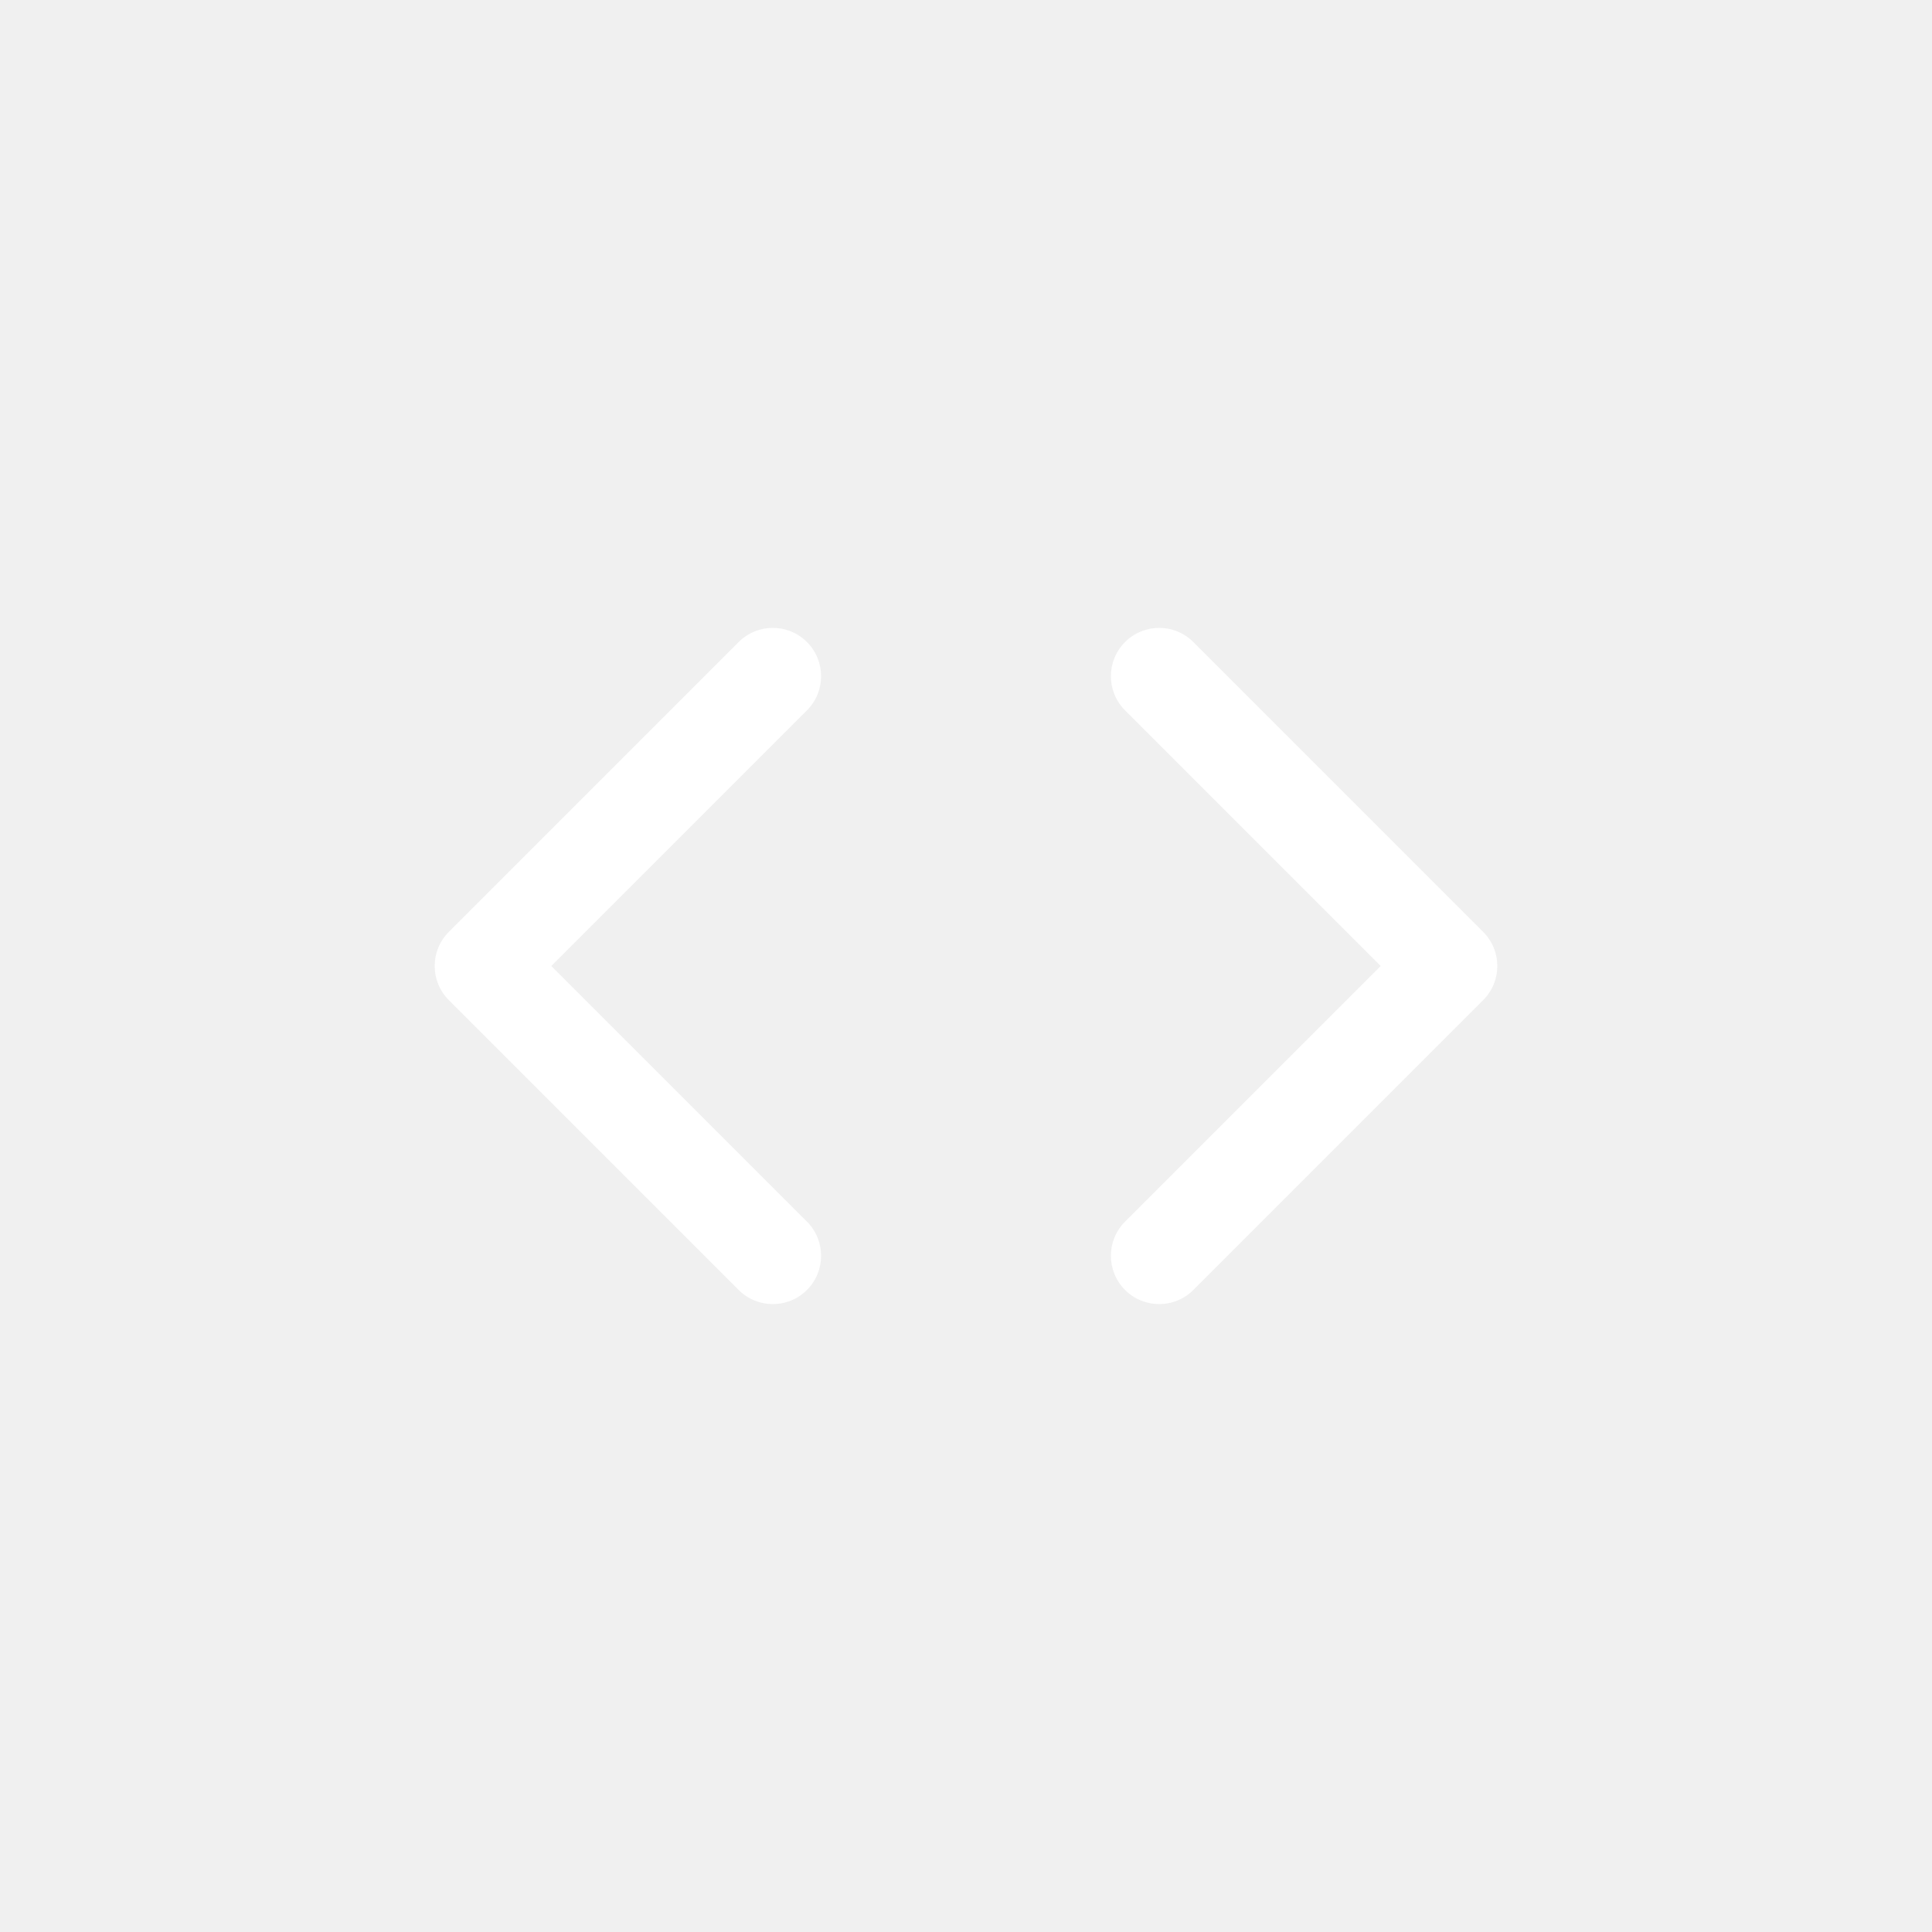
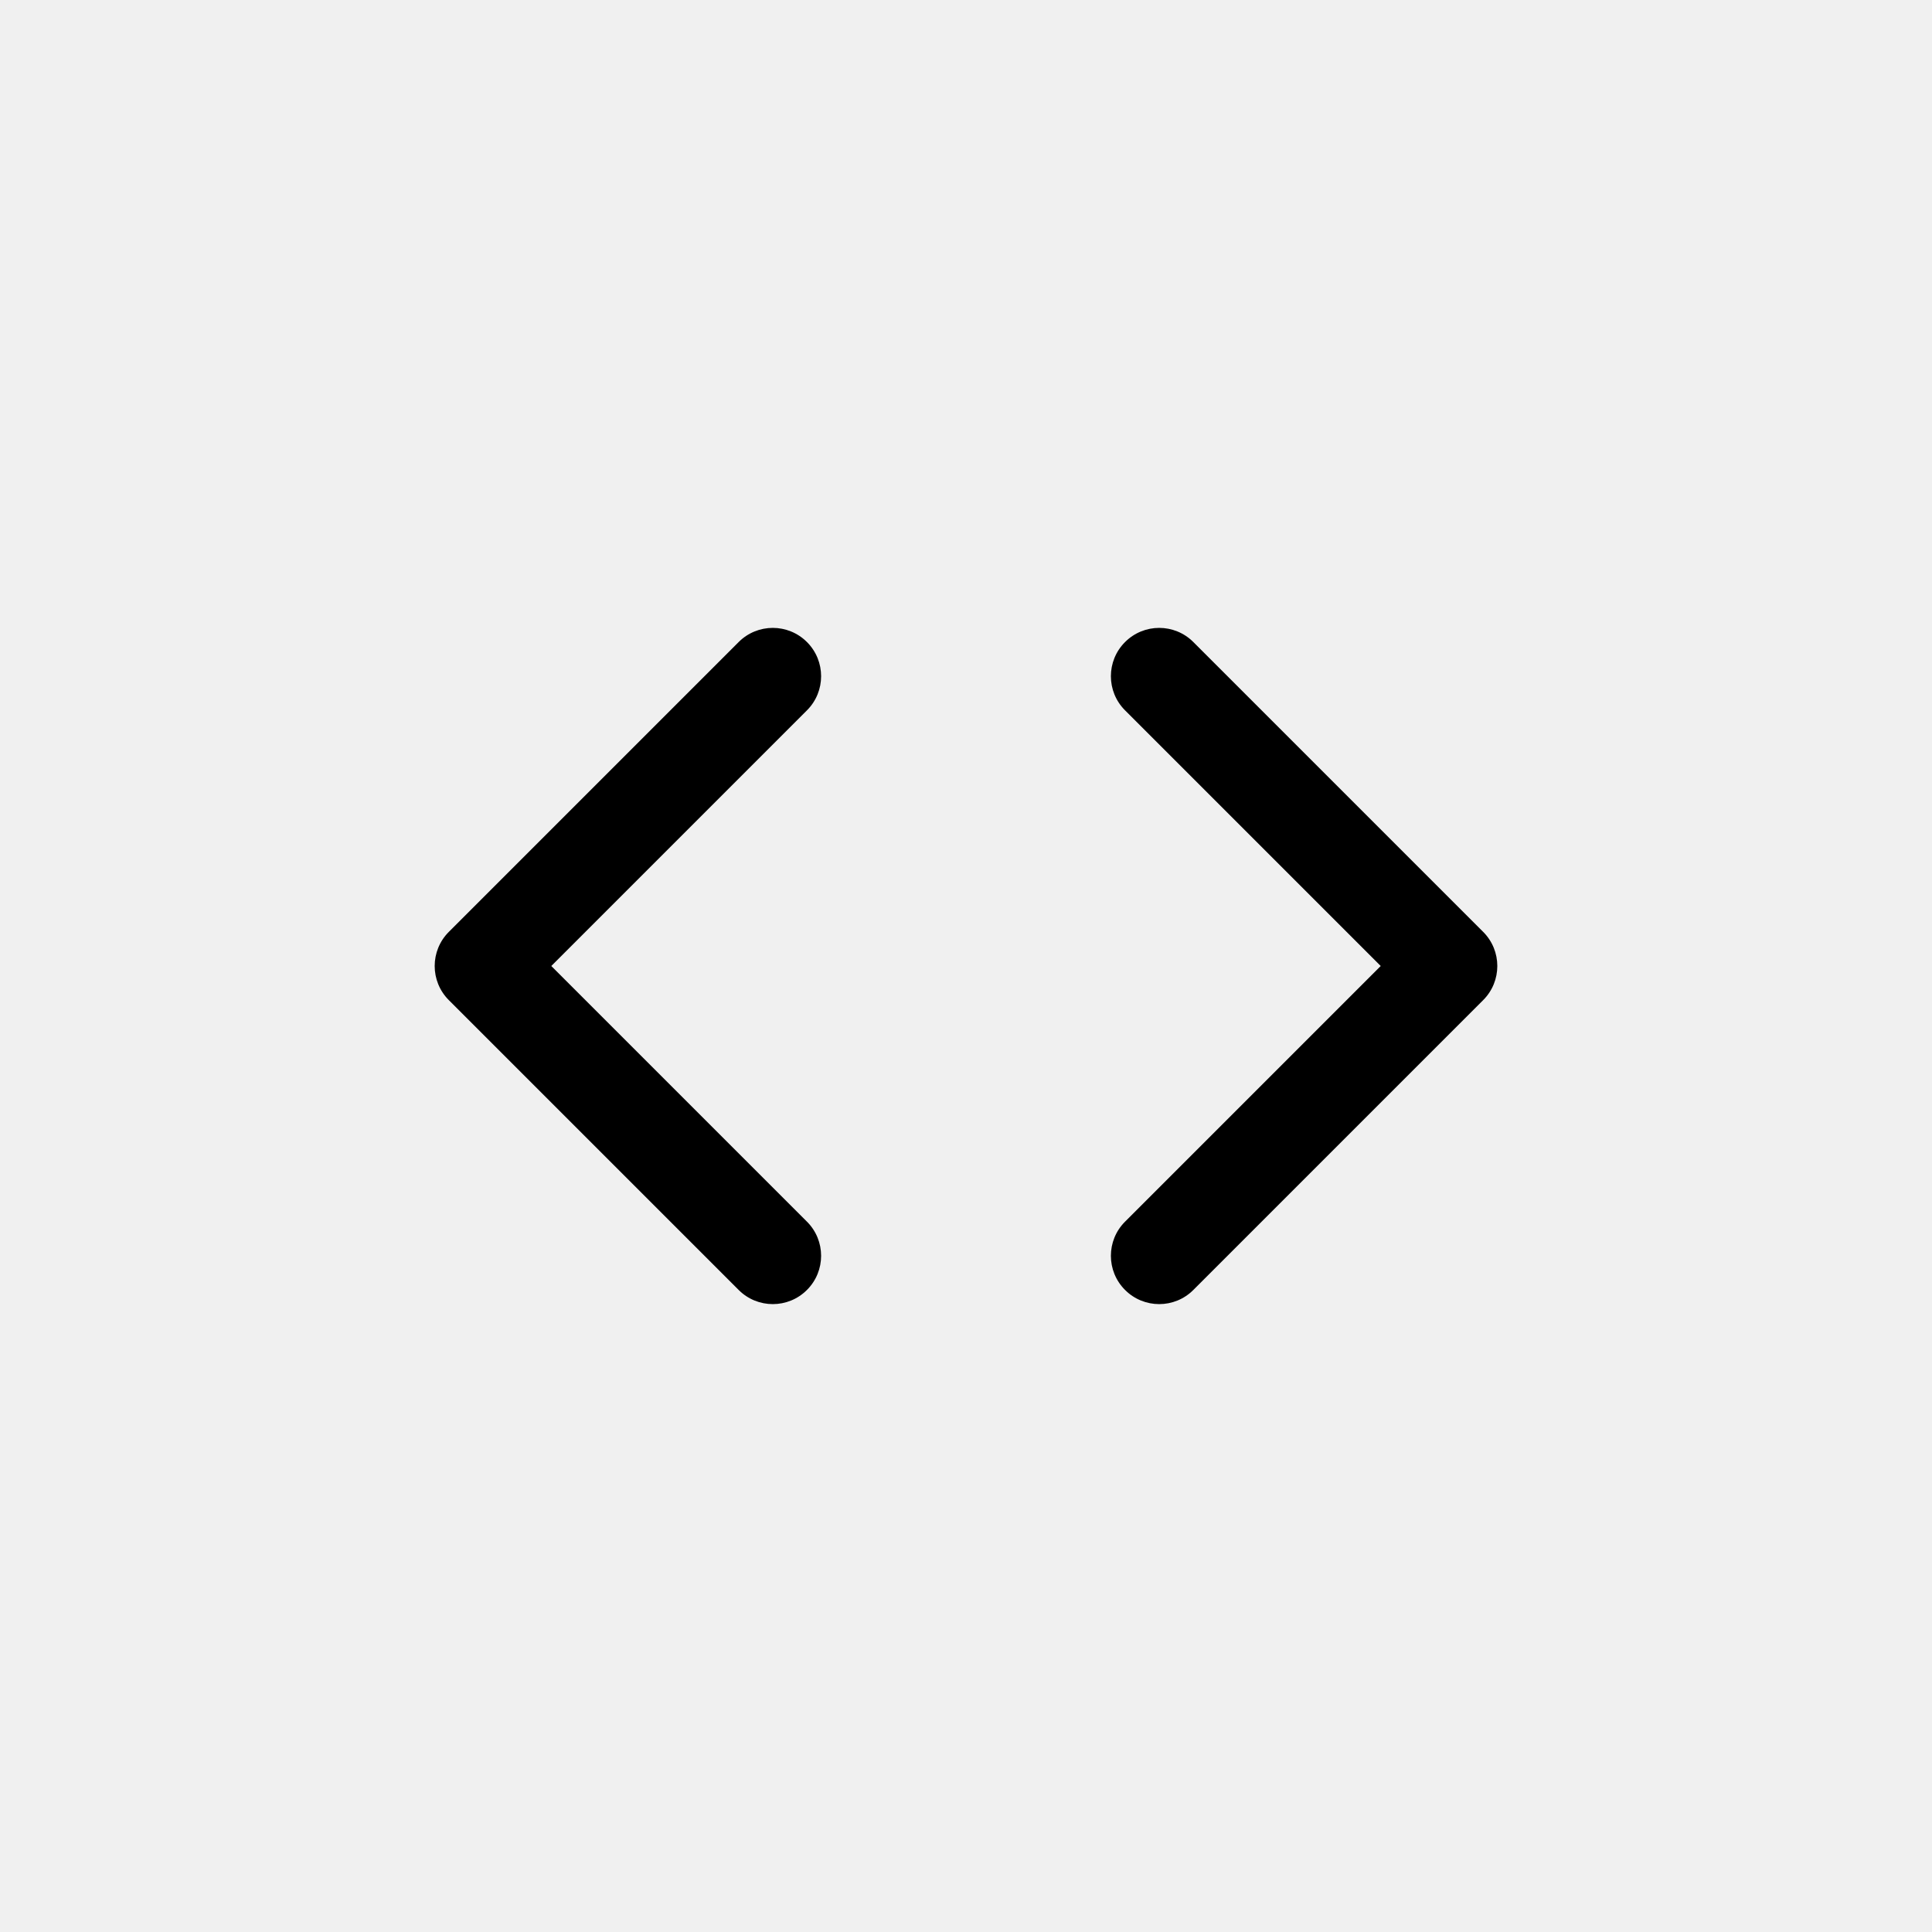
<svg xmlns="http://www.w3.org/2000/svg" width="40" height="40" viewBox="0 0 40 40" fill="none">
-   <path d="M16.707 14.707C17.098 14.317 17.098 13.683 16.707 13.293C16.317 12.902 15.683 12.902 15.293 13.293L9.293 19.293C8.902 19.683 8.902 20.317 9.293 20.707L15.293 26.707C15.683 27.098 16.317 27.098 16.707 26.707C17.098 26.317 17.098 25.683 16.707 25.293L11.414 20L16.707 14.707Z" fill="white" />
-   <path d="M24.707 13.293C24.317 12.902 23.683 12.902 23.293 13.293C22.902 13.683 22.902 14.317 23.293 14.707L28.586 20L23.293 25.293C22.902 25.683 22.902 26.317 23.293 26.707C23.683 27.098 24.317 27.098 24.707 26.707L30.707 20.707C31.098 20.317 31.098 19.683 30.707 19.293L24.707 13.293Z" fill="white" />
+   <path d="M16.707 14.707C17.098 14.317 17.098 13.683 16.707 13.293C16.317 12.902 15.683 12.902 15.293 13.293L9.293 19.293C8.902 19.683 8.902 20.317 9.293 20.707L15.293 26.707C15.683 27.098 16.317 27.098 16.707 26.707C17.098 26.317 17.098 25.683 16.707 25.293L11.414 20L16.707 14.707Z" fill="currentColor" />
+   <path d="M24.707 13.293C24.317 12.902 23.683 12.902 23.293 13.293C22.902 13.683 22.902 14.317 23.293 14.707L28.586 20L23.293 25.293C22.902 25.683 22.902 26.317 23.293 26.707C23.683 27.098 24.317 27.098 24.707 26.707L30.707 20.707C31.098 20.317 31.098 19.683 30.707 19.293L24.707 13.293Z" fill="currentColor" />
</svg>
